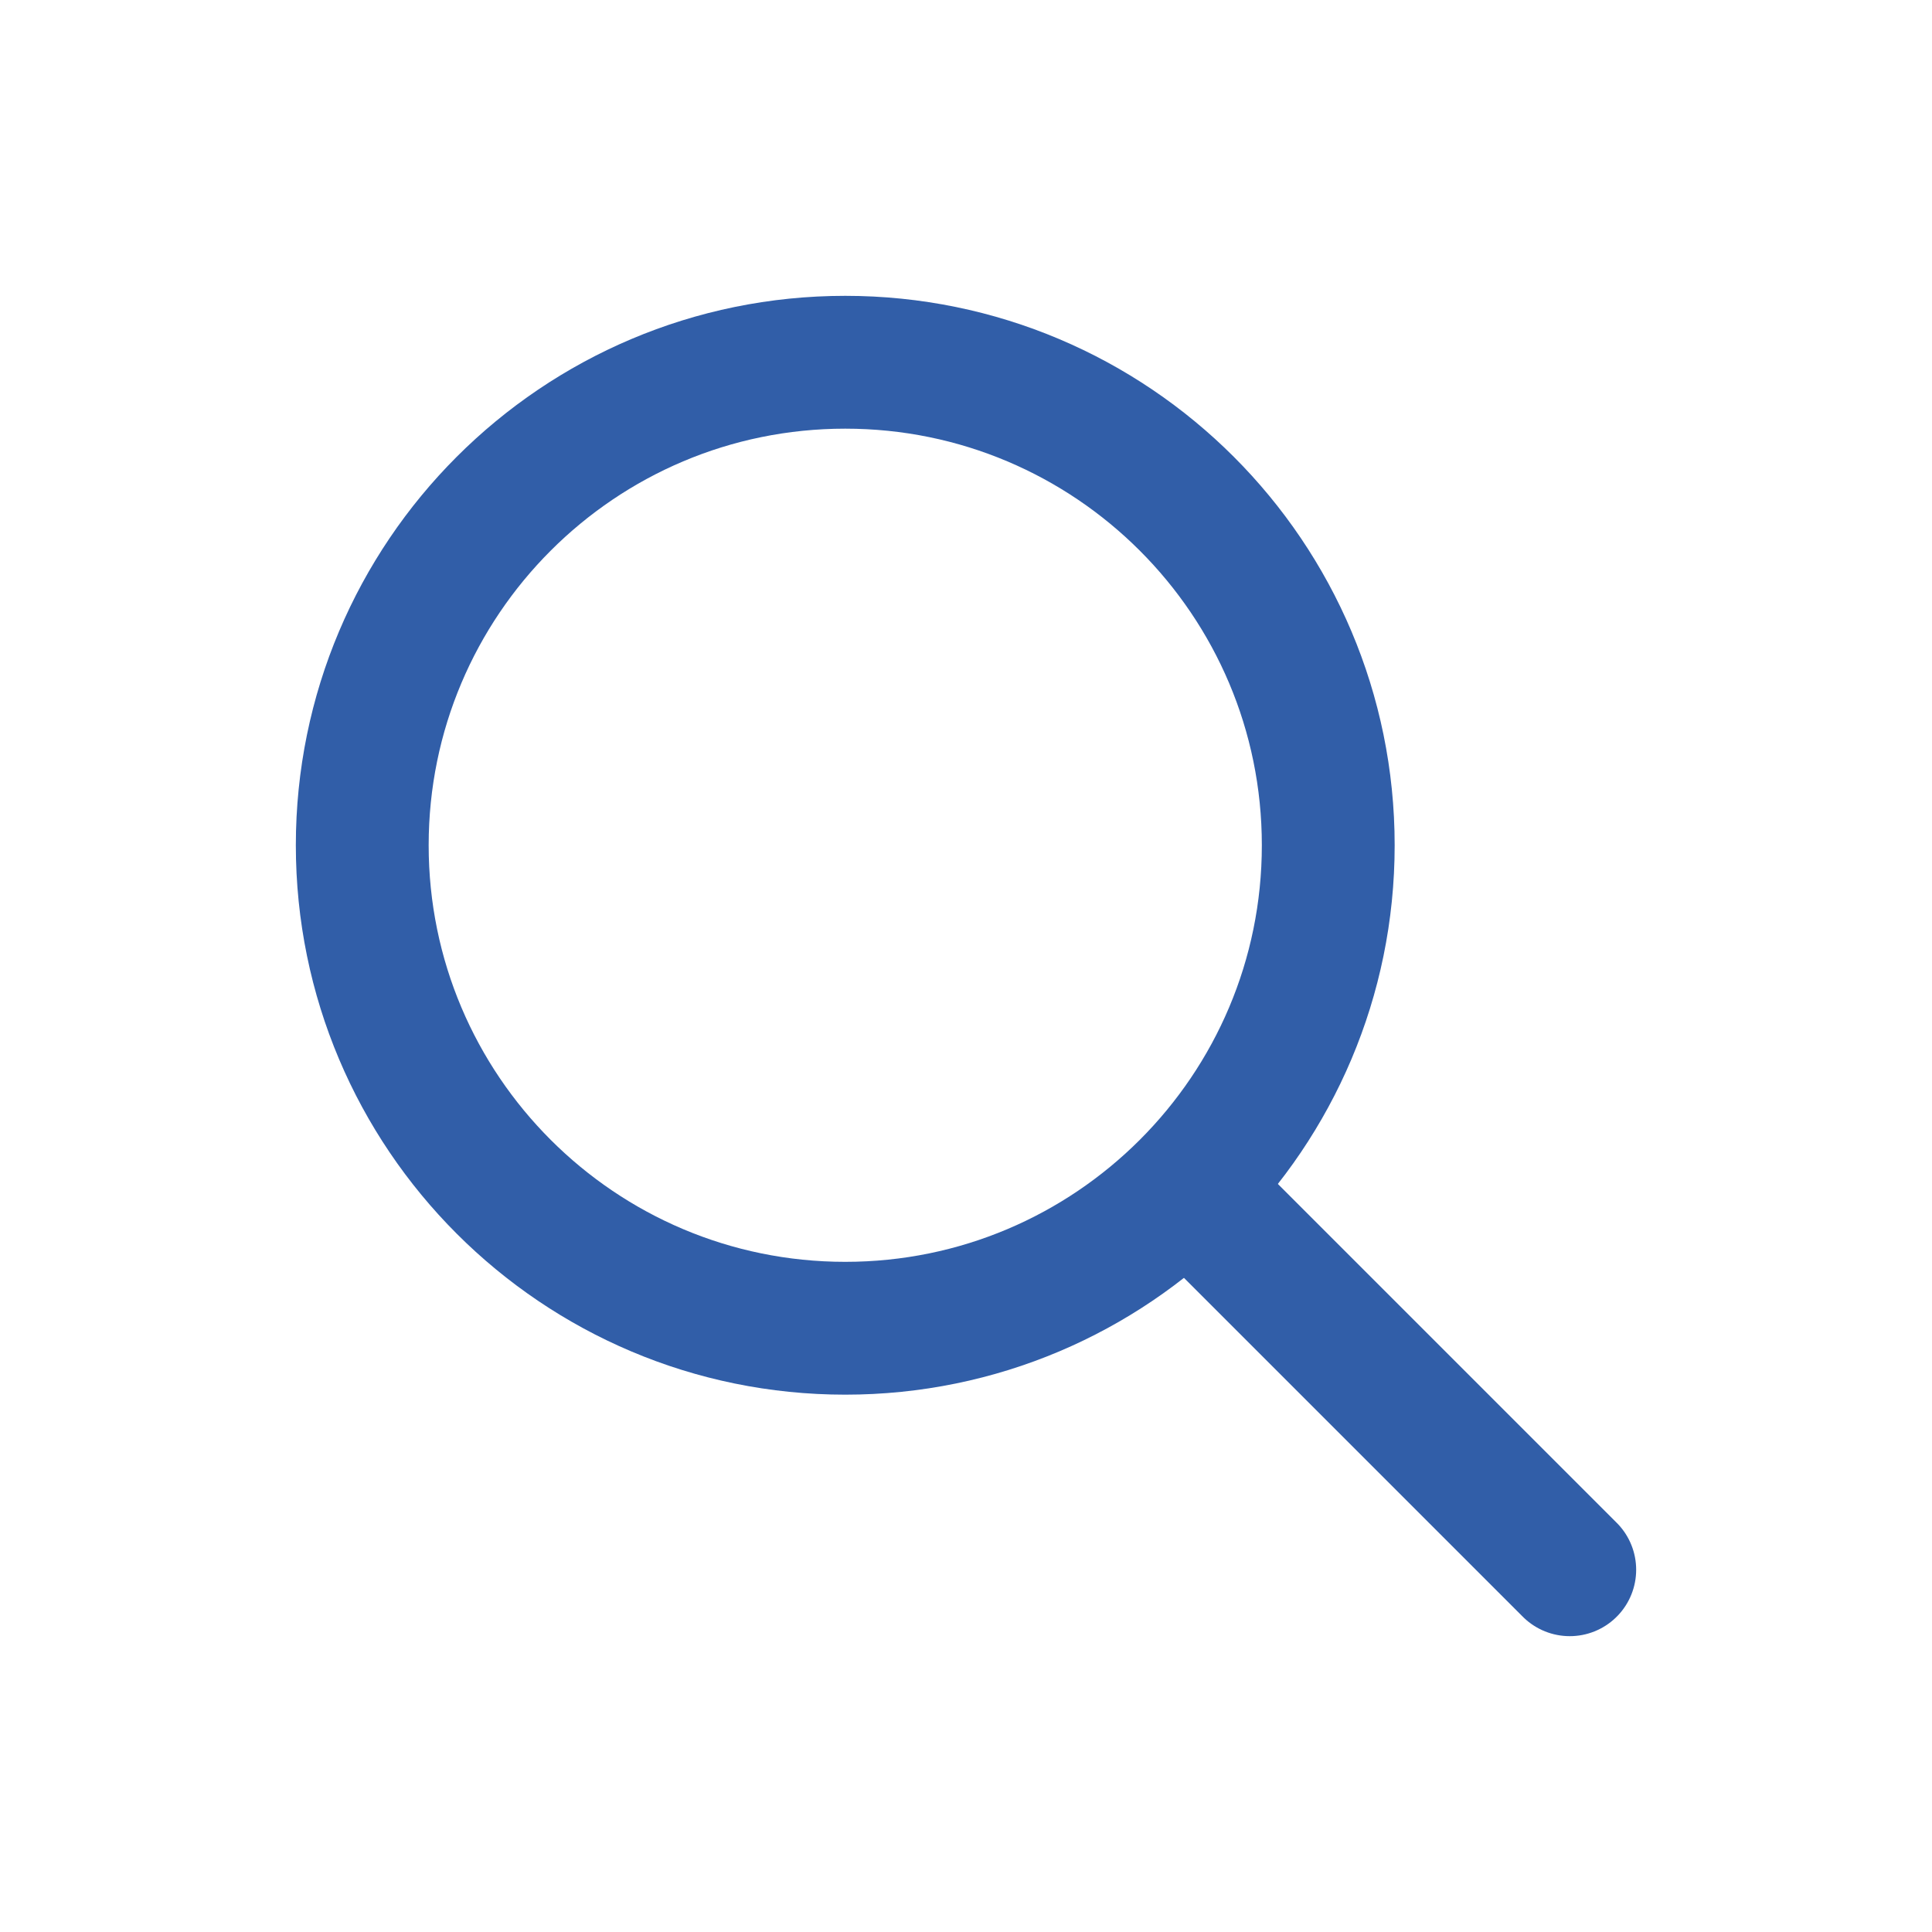
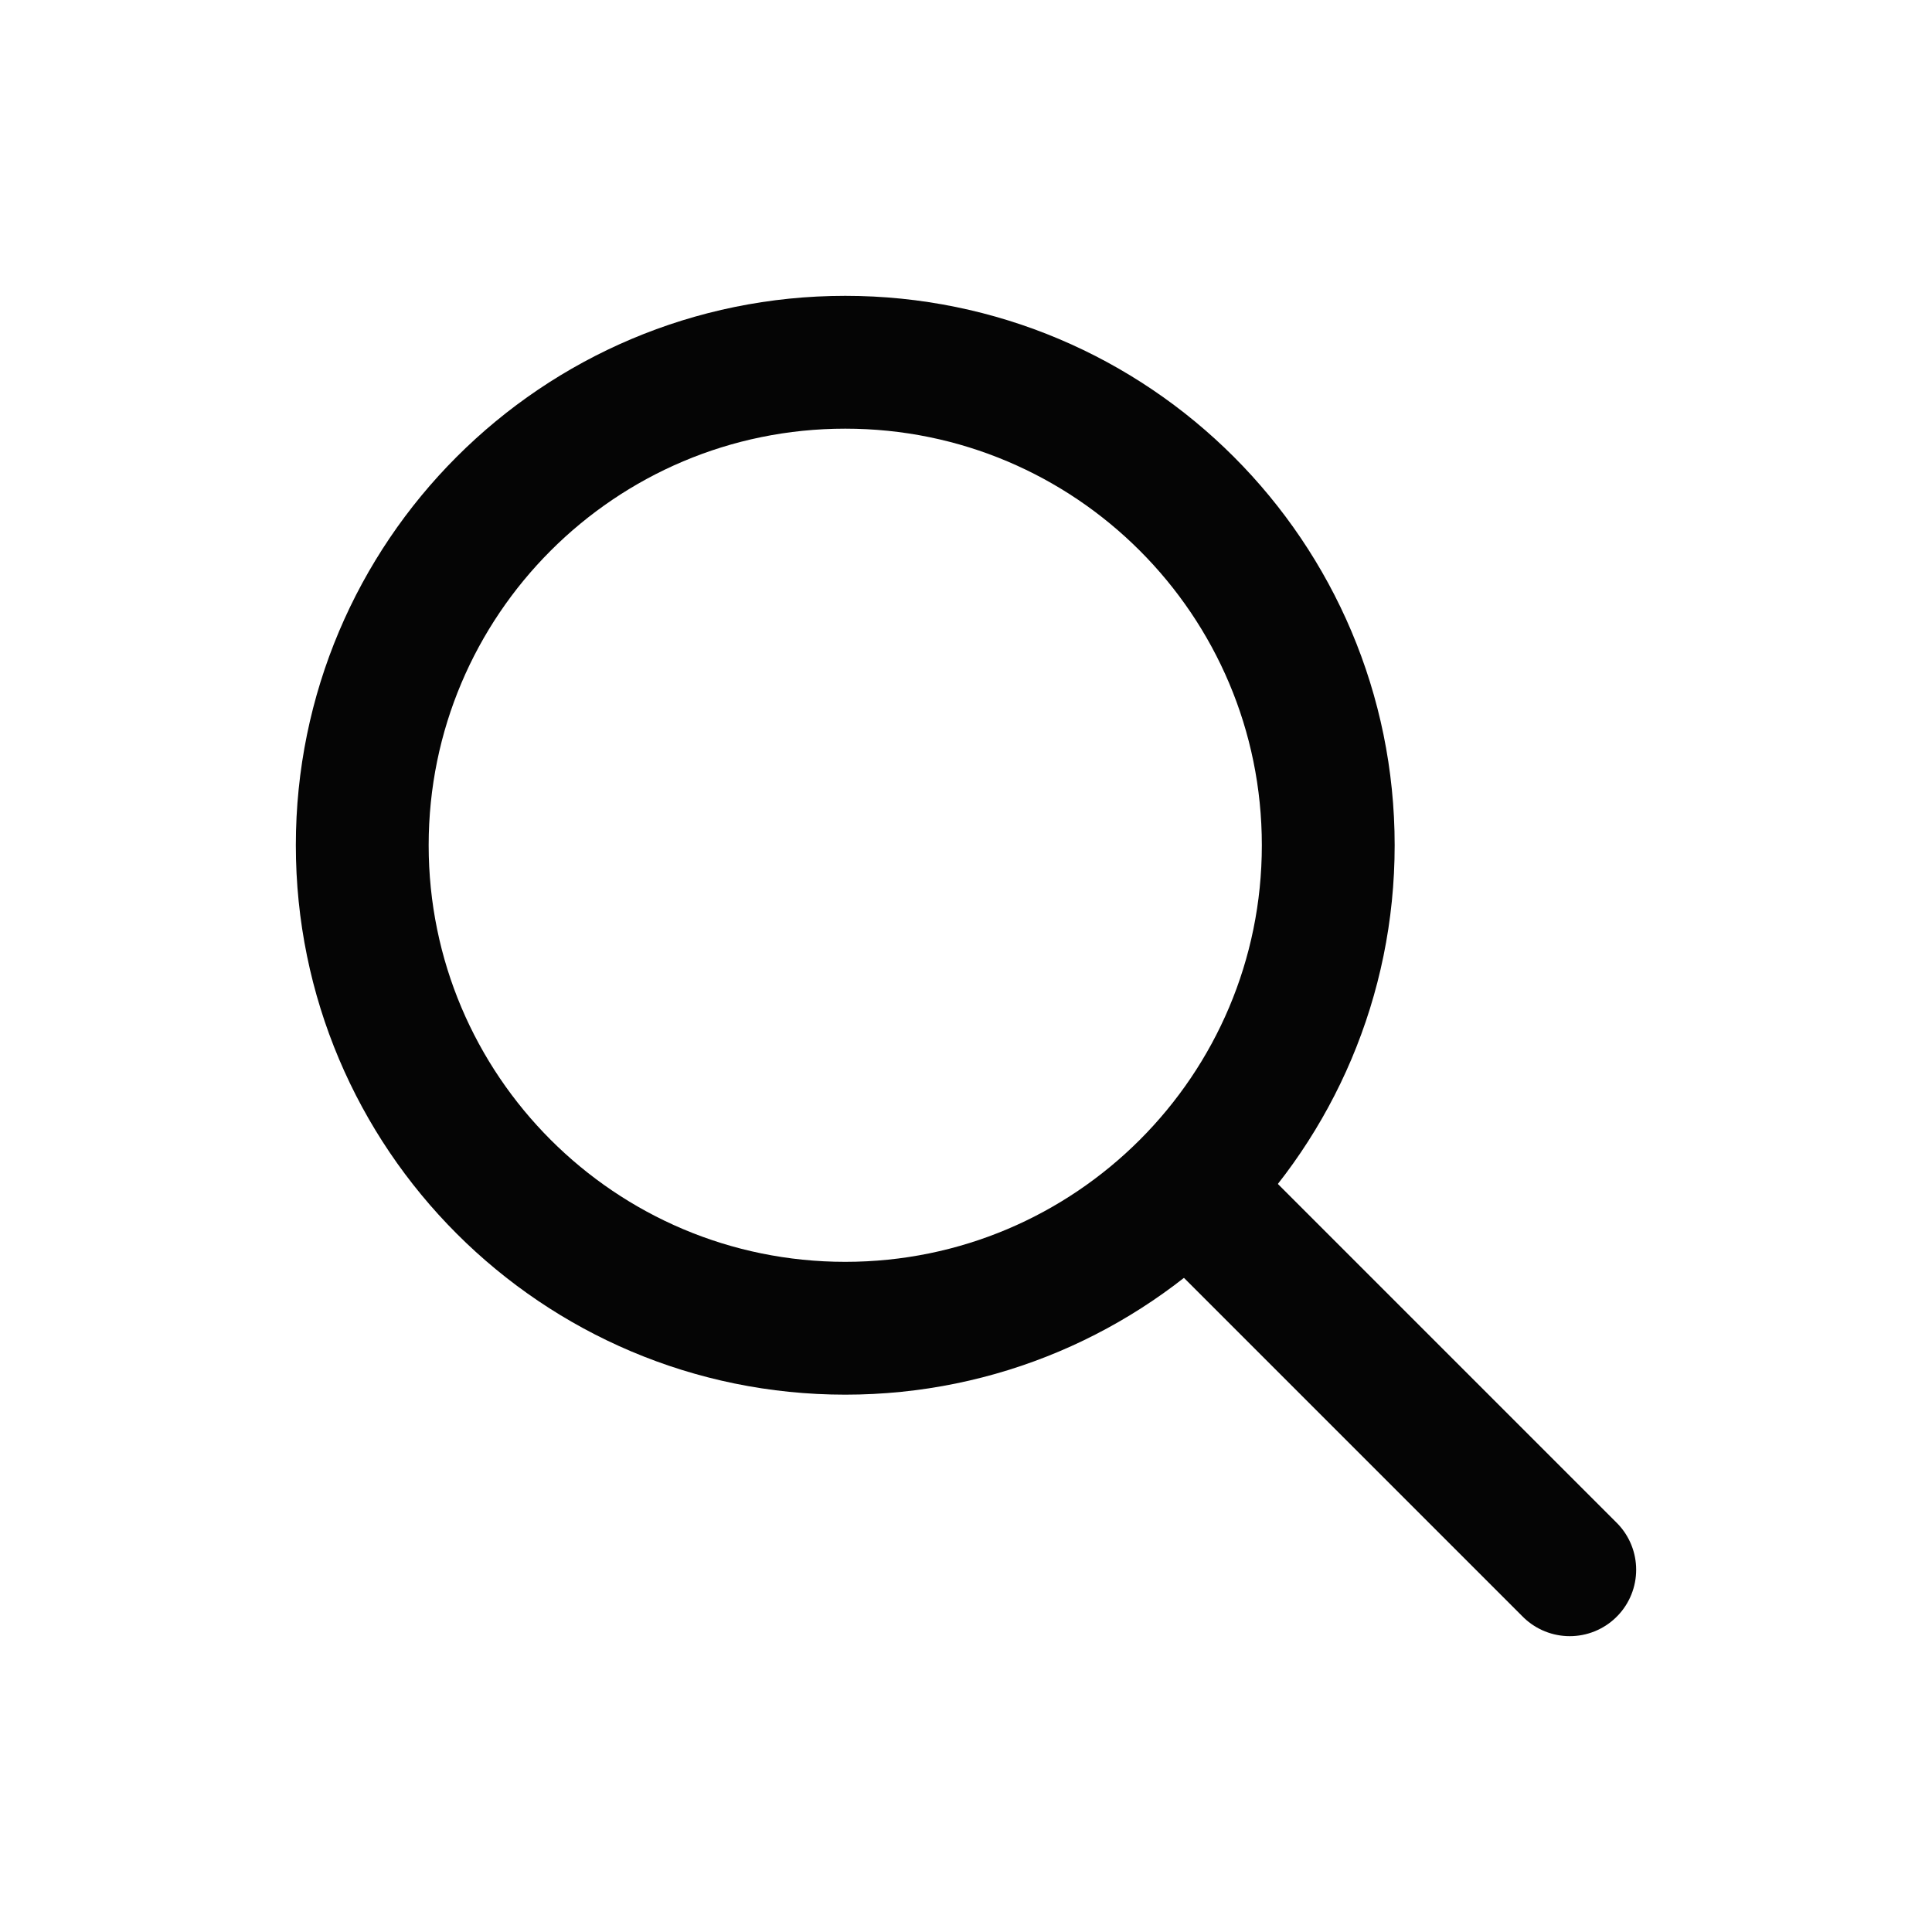
<svg xmlns="http://www.w3.org/2000/svg" viewBox="0 0 32 32" fill="none">
-   <circle cx="14" cy="14" r="8" stroke="#315EA8" stroke-width="2.2" />
-   <path d="m20 20 6 6" stroke="#315EA8" stroke-width="2.2" stroke-linecap="round" />
+   <circle cx="14" cy="14" r="8" stroke="#050505" stroke-width="2.2" />
+   <path d="m20 20 6 6" stroke="#050505" stroke-width="2.2" stroke-linecap="round" />
</svg>
